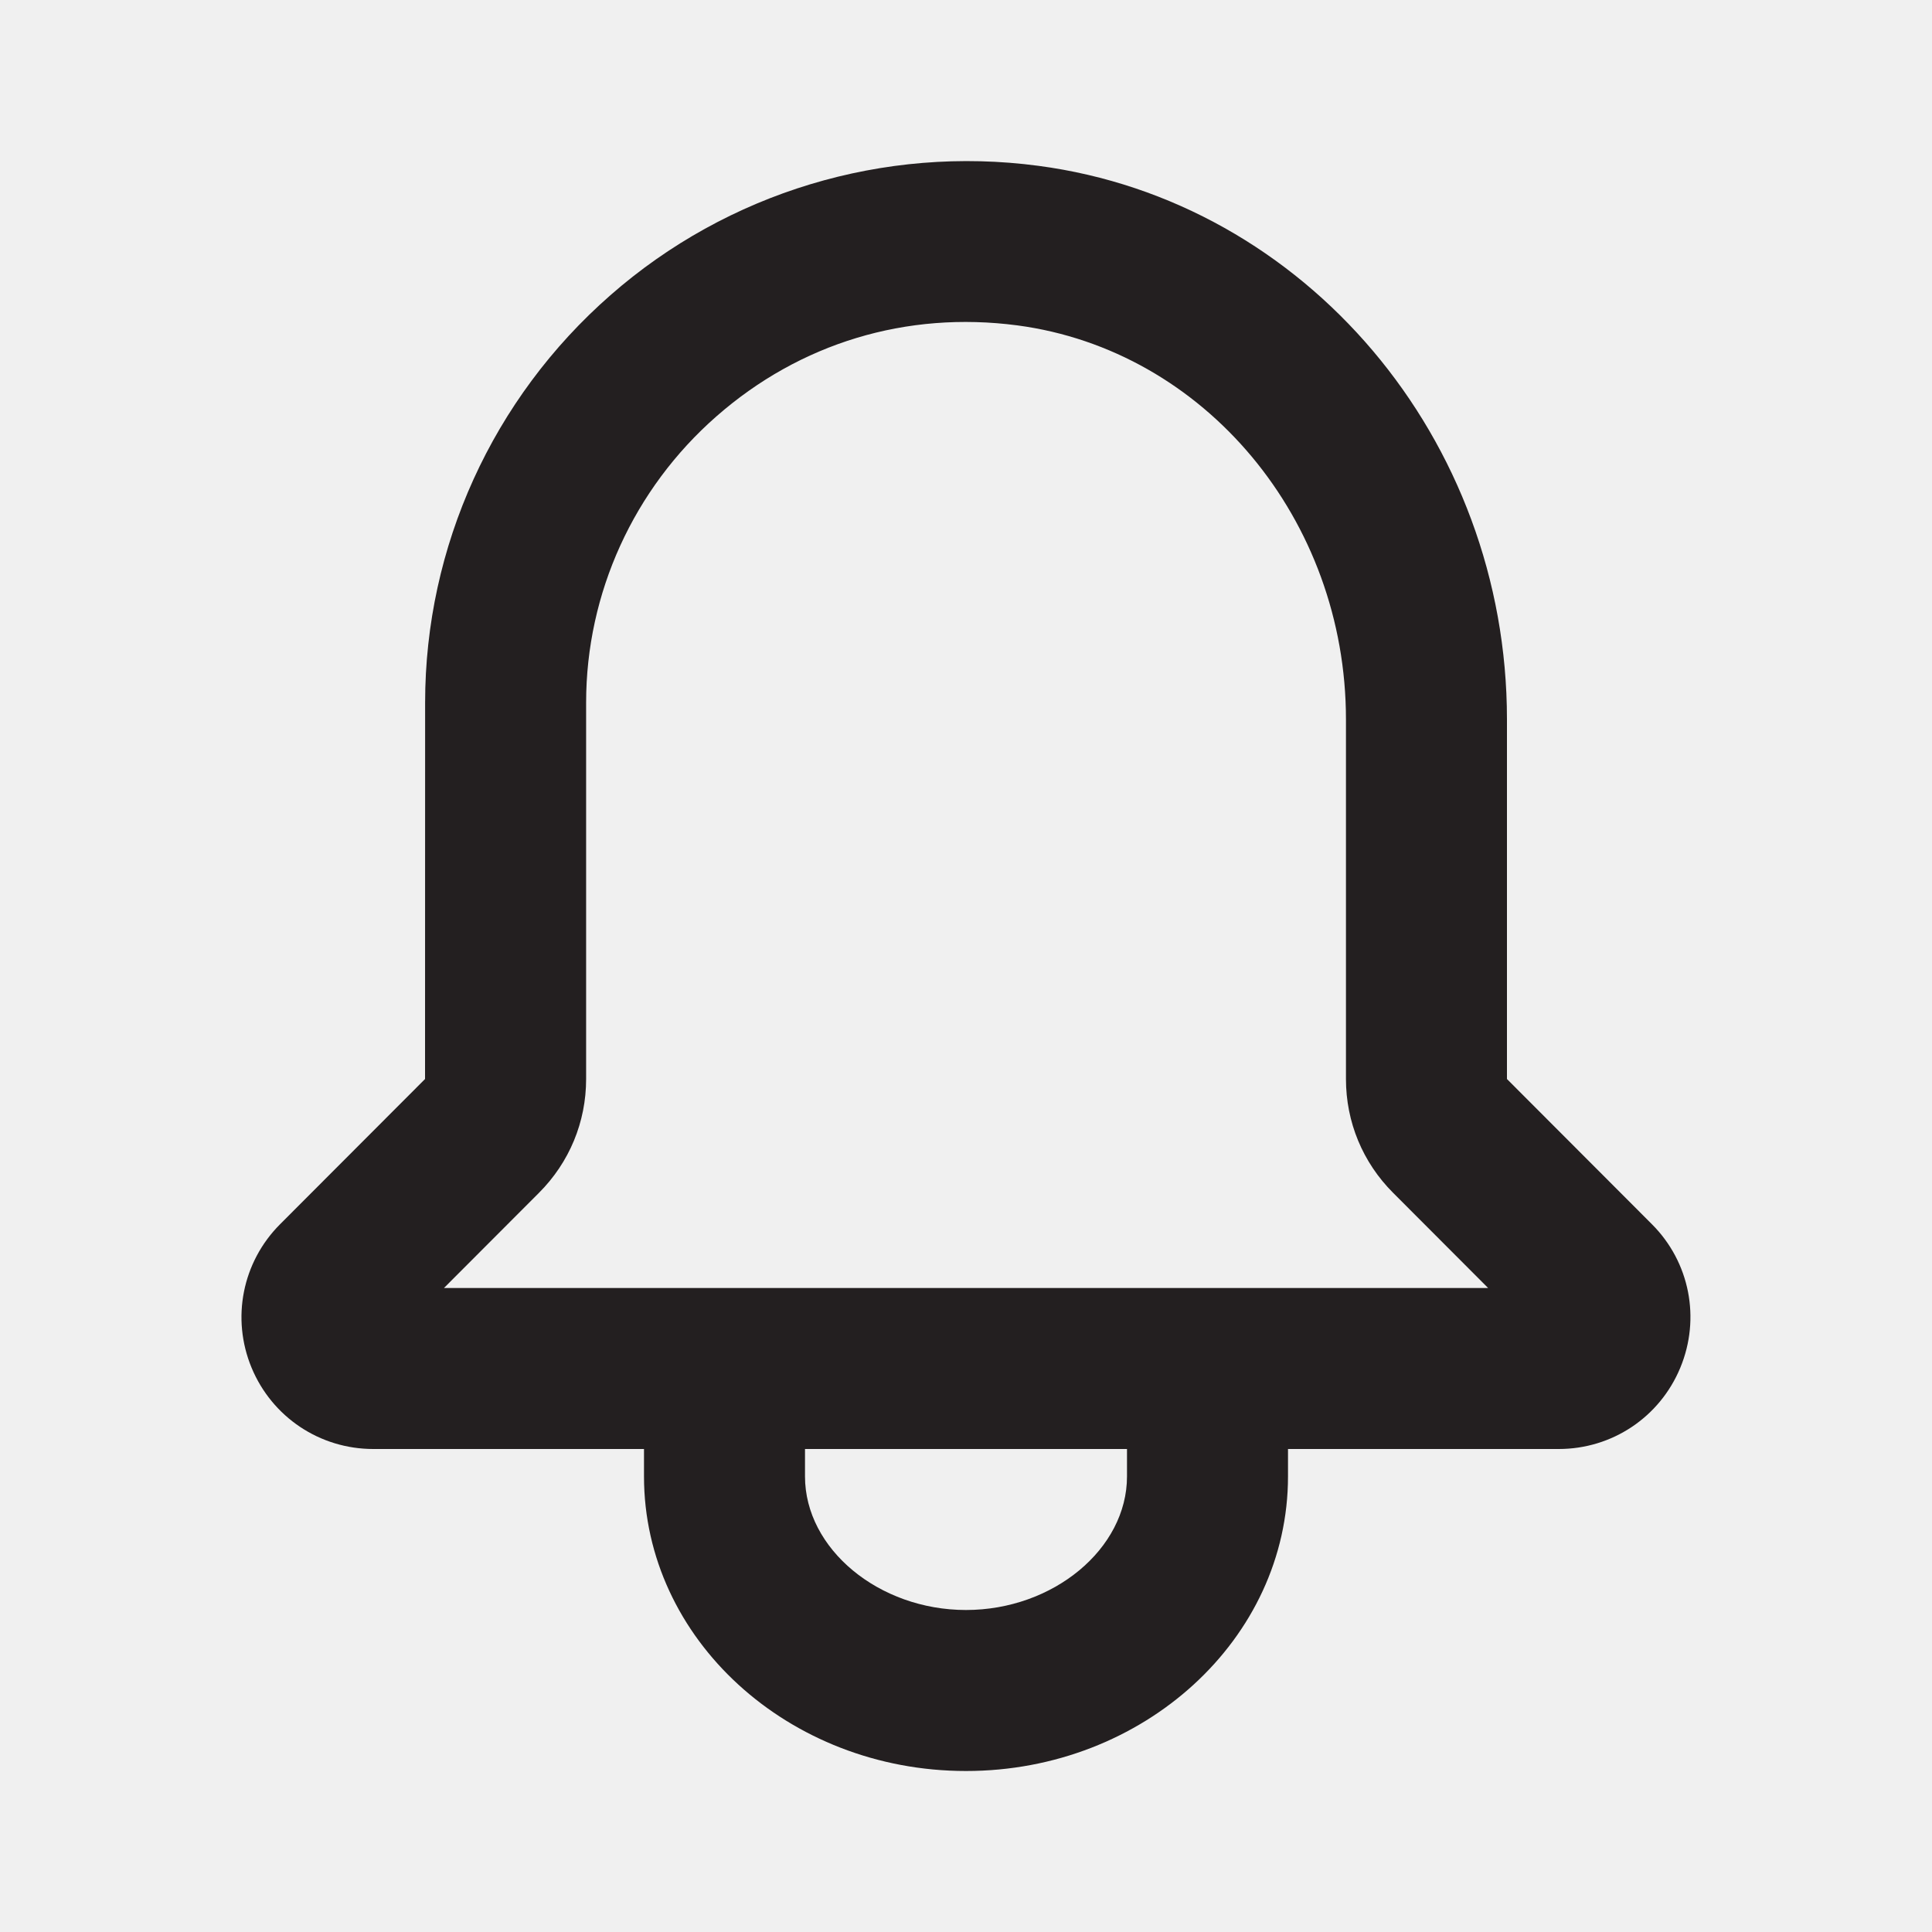
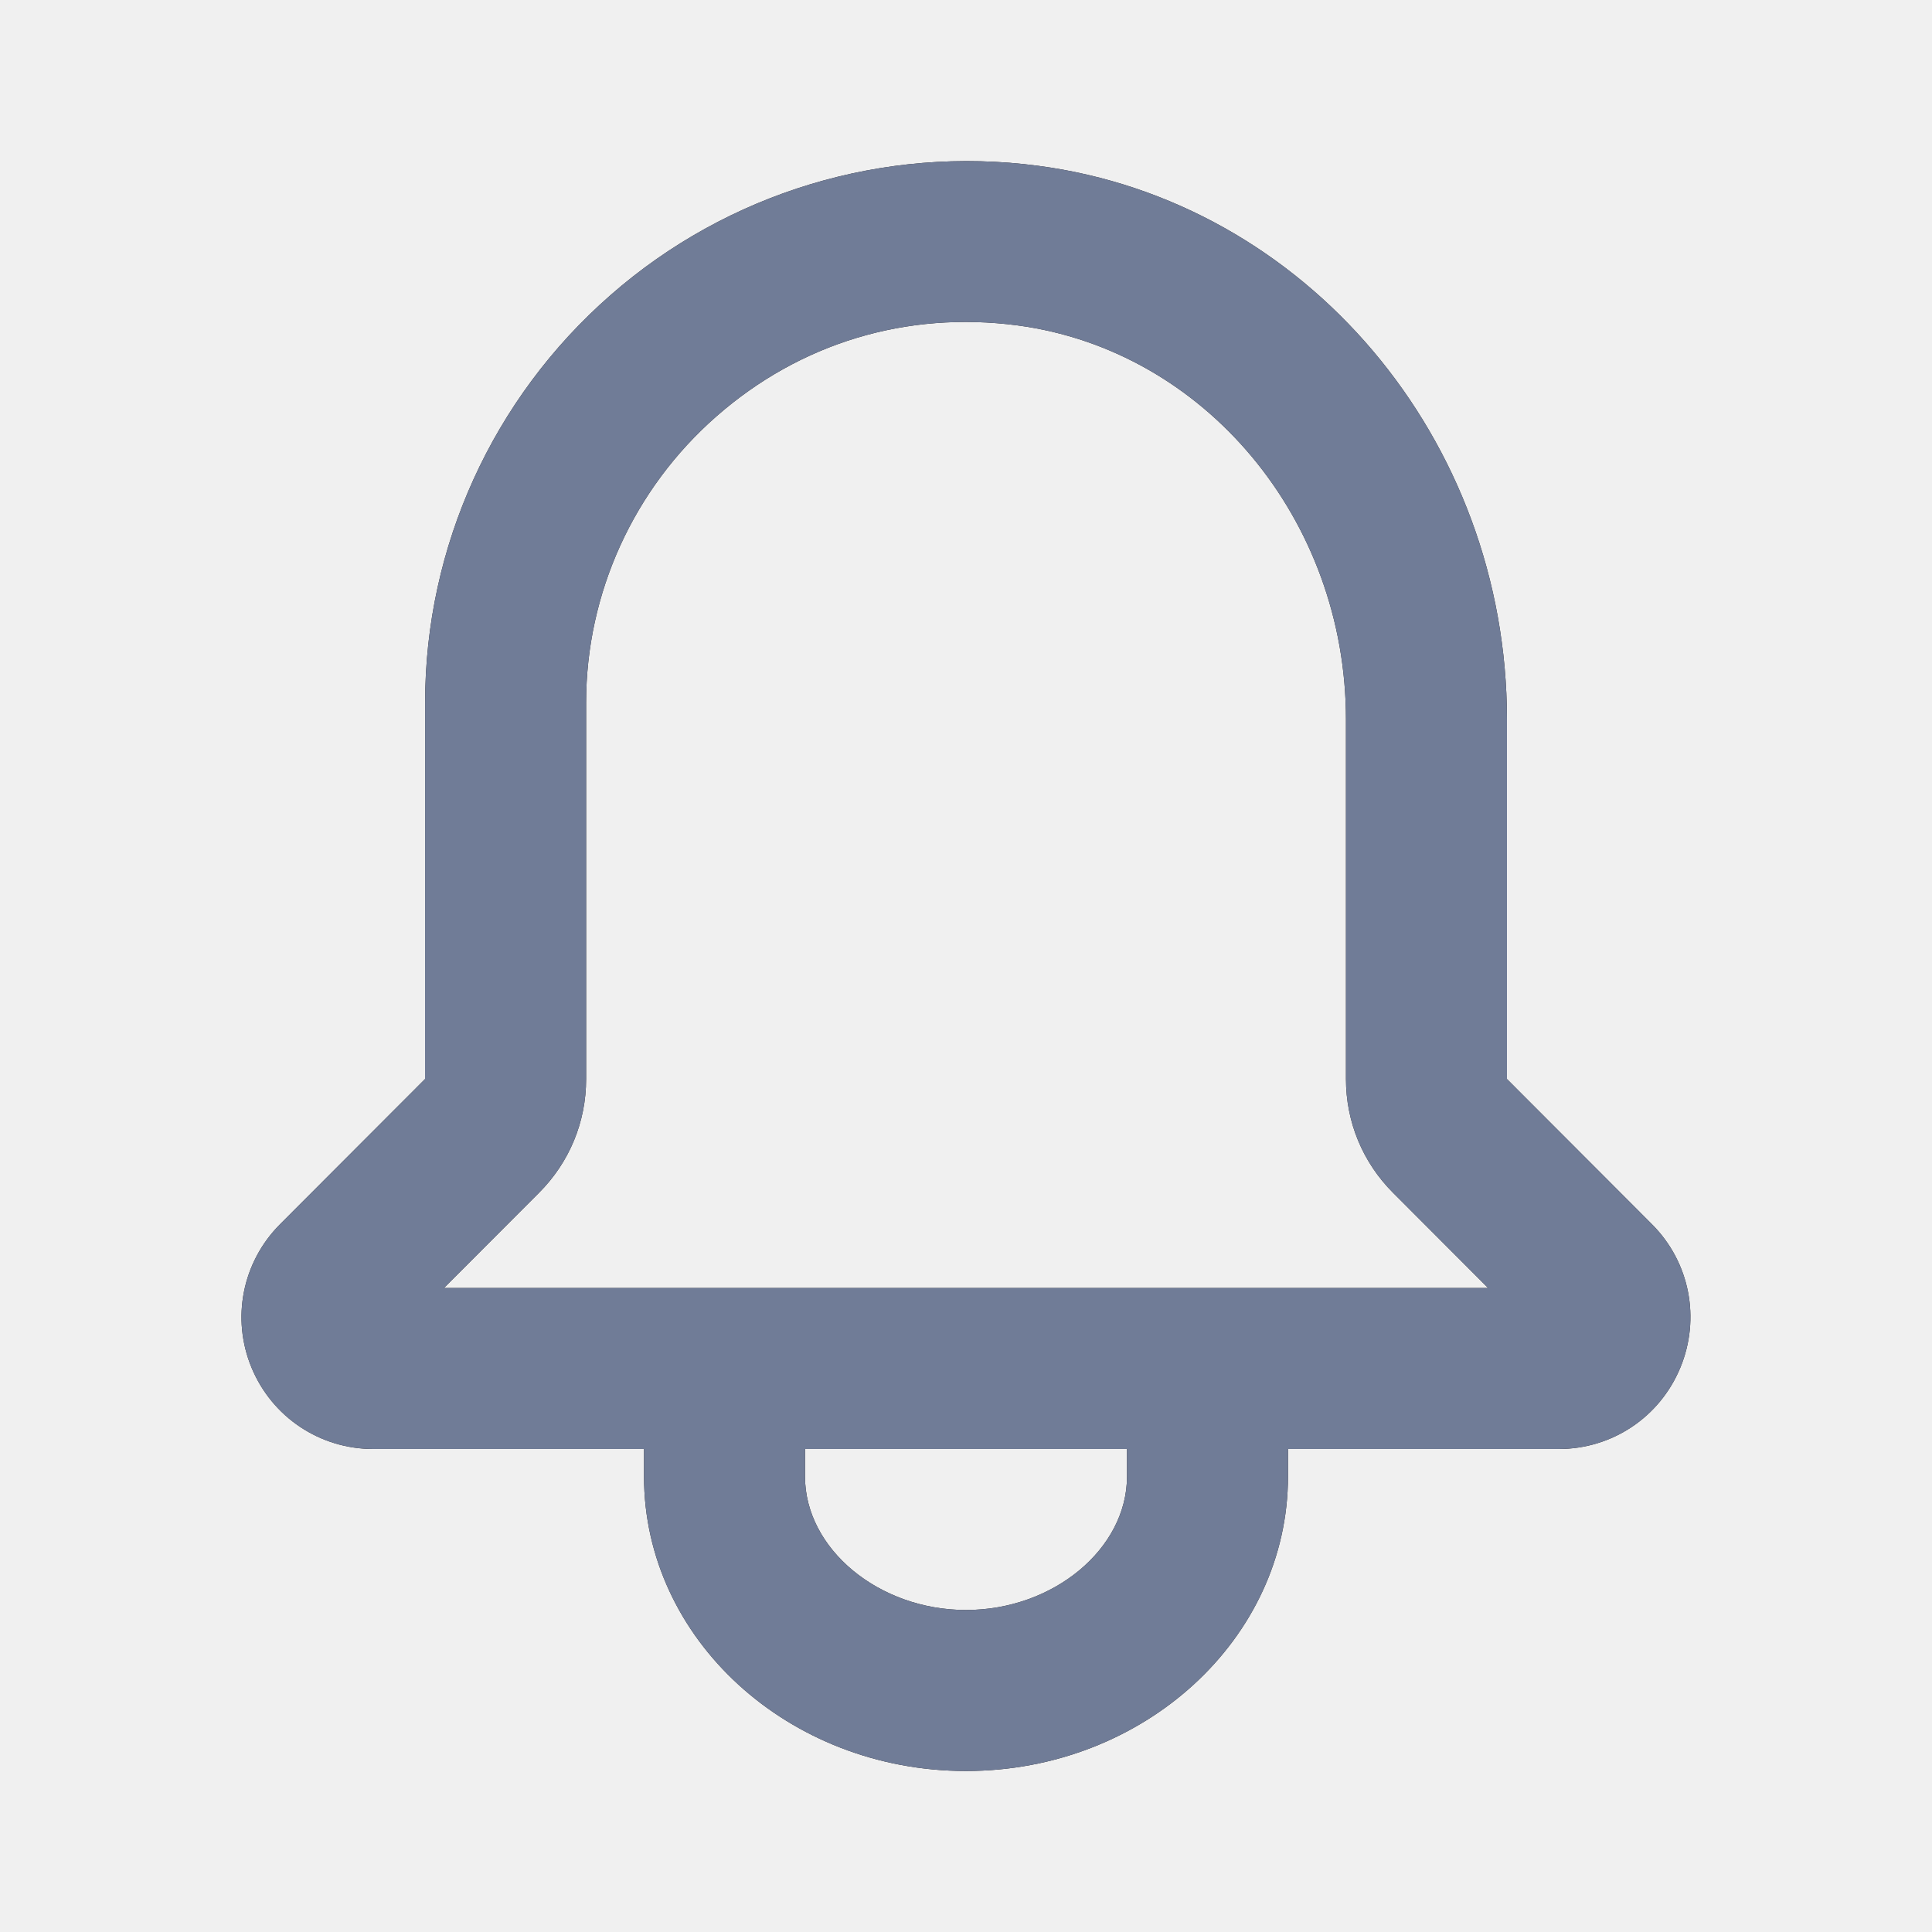
- <svg xmlns="http://www.w3.org/2000/svg" width="24" height="24" viewBox="0 0 24 24" fill="none">
+ <svg xmlns="http://www.w3.org/2000/svg" width="24" height="24" viewBox="0 0 24 24" fill="#707C97">
  <path fill-rule="evenodd" clip-rule="evenodd" d="M5.515 16L6.695 14.818C7.073 14.44 7.281 13.938 7.281 13.404V8.727C7.281 7.37 7.871 6.073 8.901 5.171C9.939 4.261 11.261 3.861 12.638 4.042C14.965 4.351 16.72 6.455 16.72 8.937V13.404C16.72 13.938 16.928 14.44 17.305 14.817L18.486 16H5.515ZM14 18.341C14 19.24 13.084 20 12 20C10.916 20 10 19.24 10 18.341V18H14V18.341ZM20.521 15.208L18.72 13.404V8.937C18.72 5.456 16.218 2.499 12.9 2.06C10.978 1.804 9.038 2.391 7.583 3.667C6.119 4.949 5.281 6.793 5.281 8.727L5.28 13.404L3.479 15.208C3.01 15.678 2.871 16.377 3.125 16.99C3.38 17.604 3.973 18 4.637 18H8V18.341C8 20.359 9.794 22 12 22C14.206 22 16 20.359 16 18.341V18H19.363C20.027 18 20.619 17.604 20.873 16.991C21.128 16.377 20.99 15.677 20.521 15.208Z" fill="#231F20" />
  <mask id="mask5" mask-type="alpha" maskUnits="userSpaceOnUse" x="2" y="2" width="19" height="20">
    <path fill-rule="evenodd" clip-rule="evenodd" d="M5.515 16L6.695 14.818C7.073 14.44 7.281 13.938 7.281 13.404V8.727C7.281 7.37 7.871 6.073 8.901 5.171C9.939 4.261 11.261 3.861 12.638 4.042C14.965 4.351 16.72 6.455 16.72 8.937V13.404C16.72 13.938 16.928 14.44 17.305 14.817L18.486 16H5.515ZM14 18.341C14 19.24 13.084 20 12 20C10.916 20 10 19.24 10 18.341V18H14V18.341ZM20.521 15.208L18.72 13.404V8.937C18.72 5.456 16.218 2.499 12.9 2.06C10.978 1.804 9.038 2.391 7.583 3.667C6.119 4.949 5.281 6.793 5.281 8.727L5.28 13.404L3.479 15.208C3.01 15.678 2.871 16.377 3.125 16.99C3.38 17.604 3.973 18 4.637 18H8V18.341C8 20.359 9.794 22 12 22C14.206 22 16 20.359 16 18.341V18H19.363C20.027 18 20.619 17.604 20.873 16.991C21.128 16.377 20.99 15.677 20.521 15.208Z" fill="white" />
  </mask>
  <g mask="url(#mask5)">
    <rect width="24" height="24" />
  </g>
</svg>
